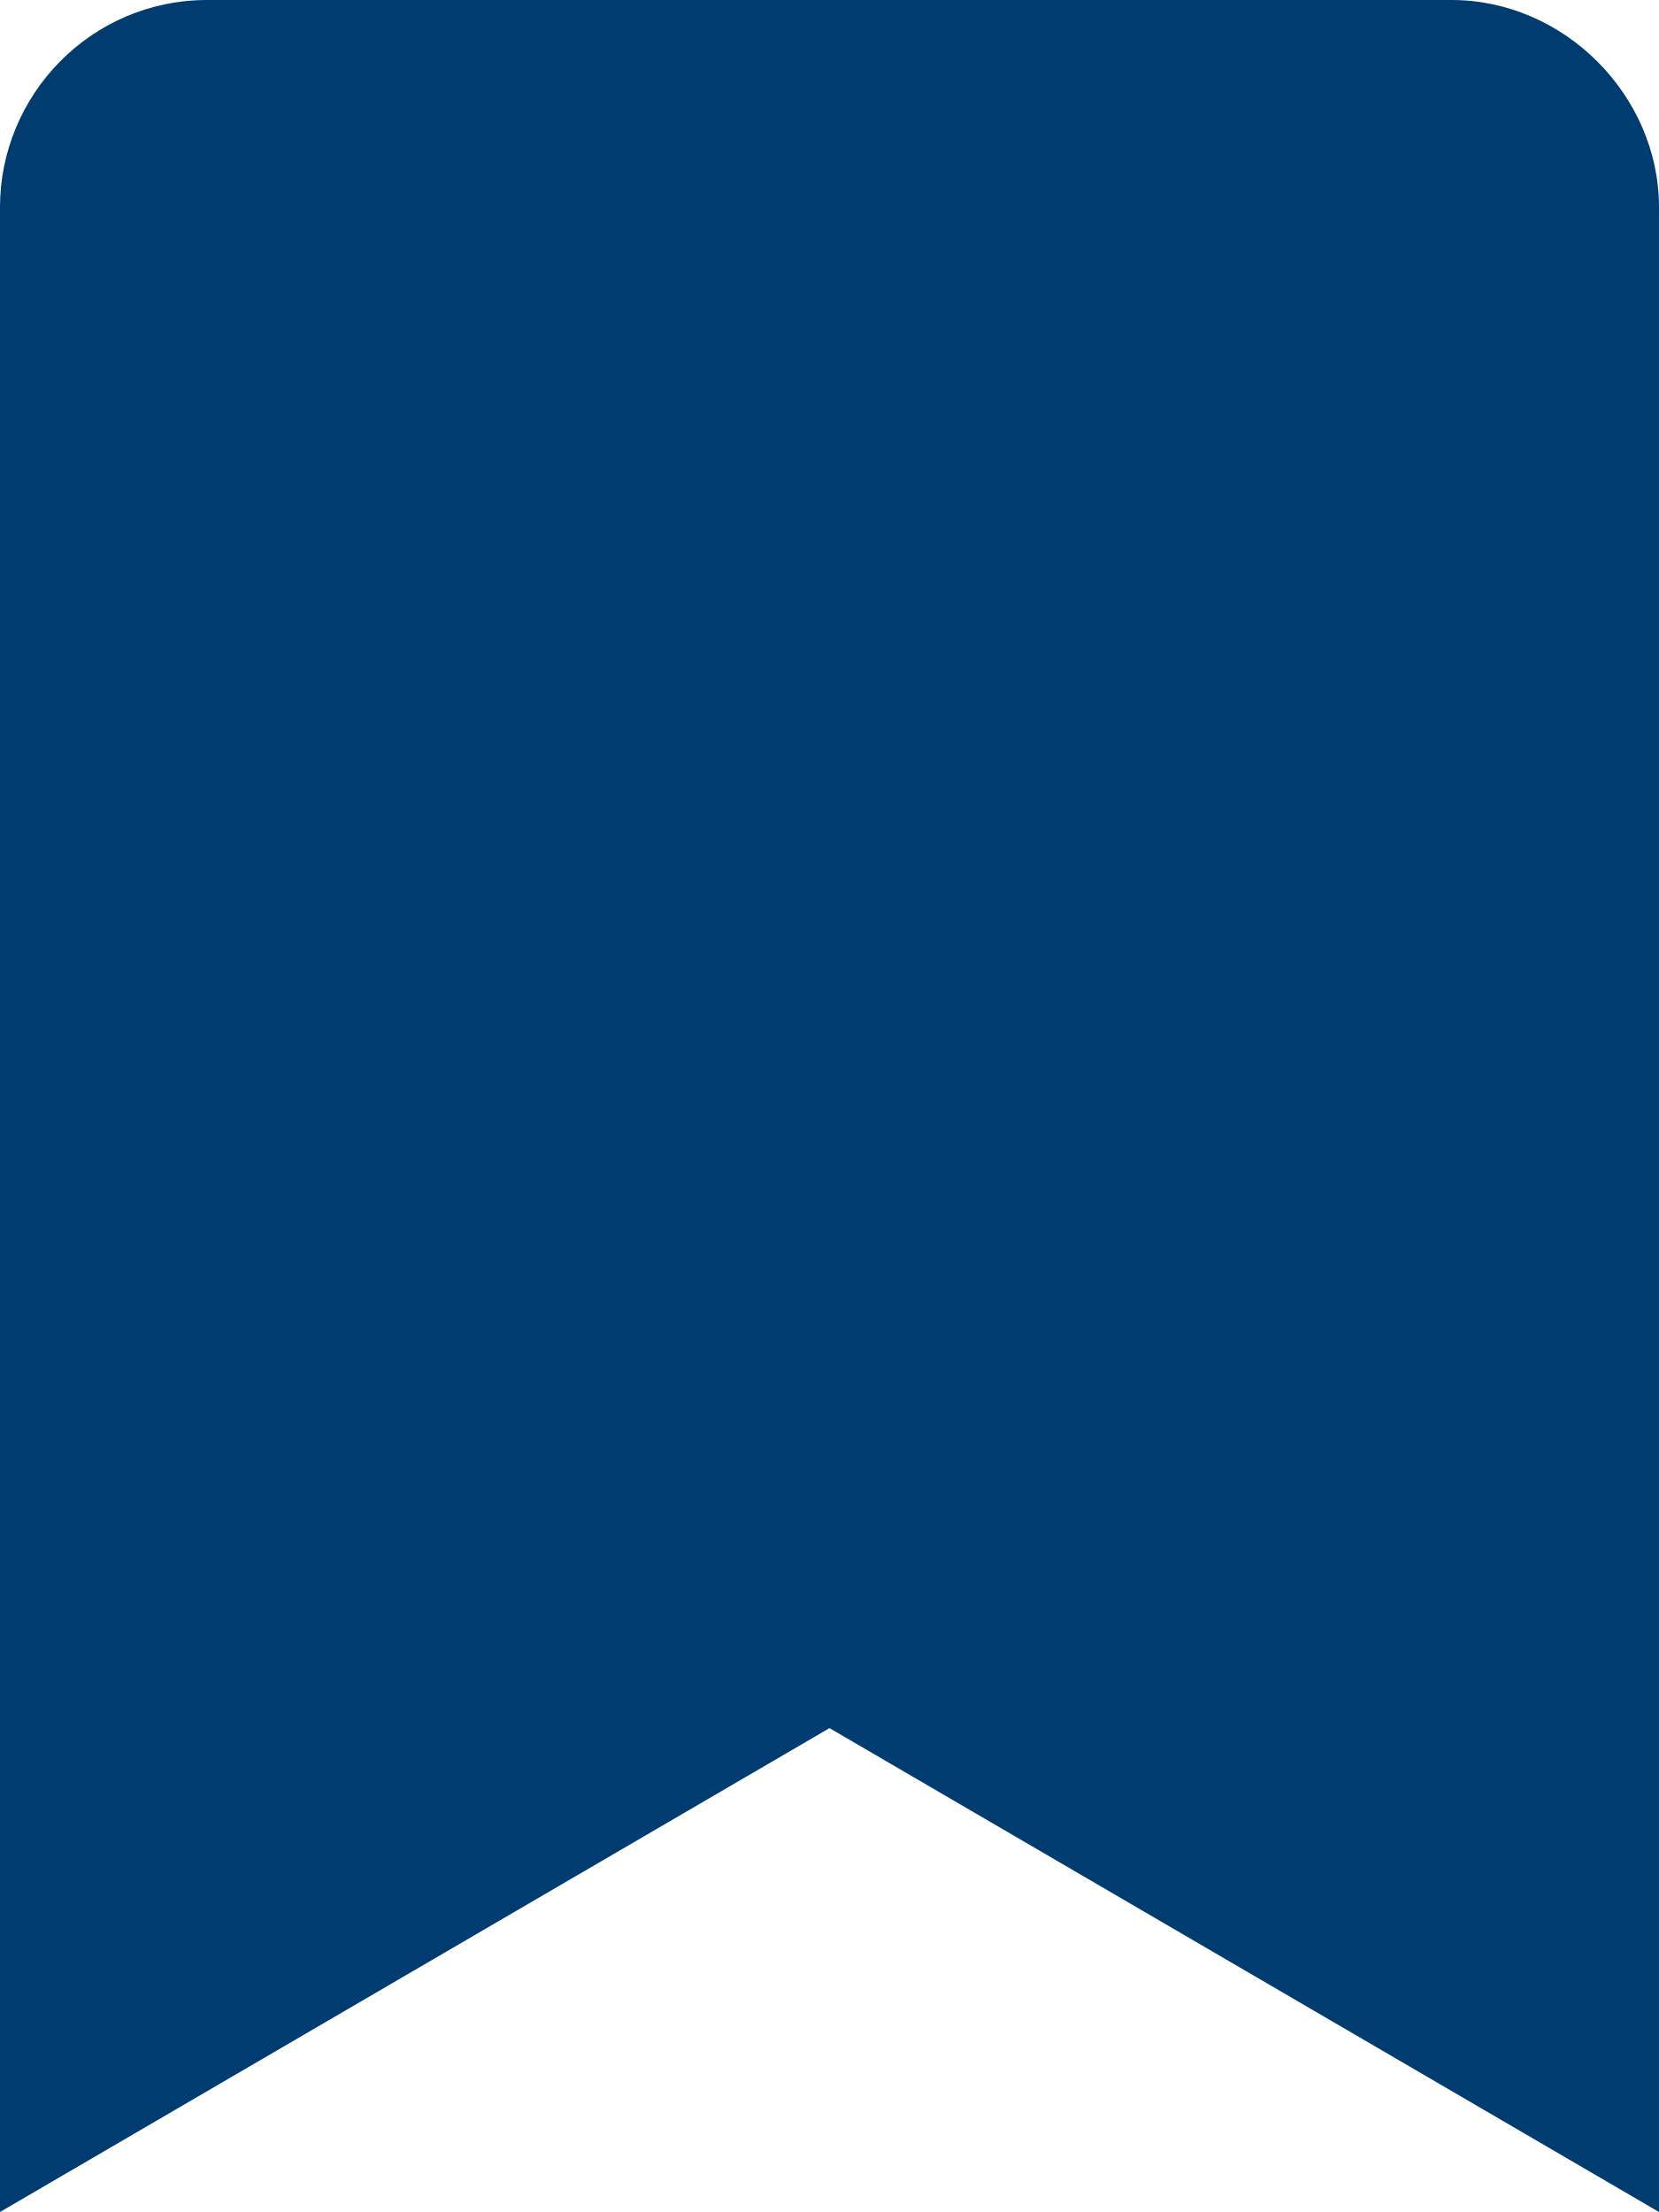
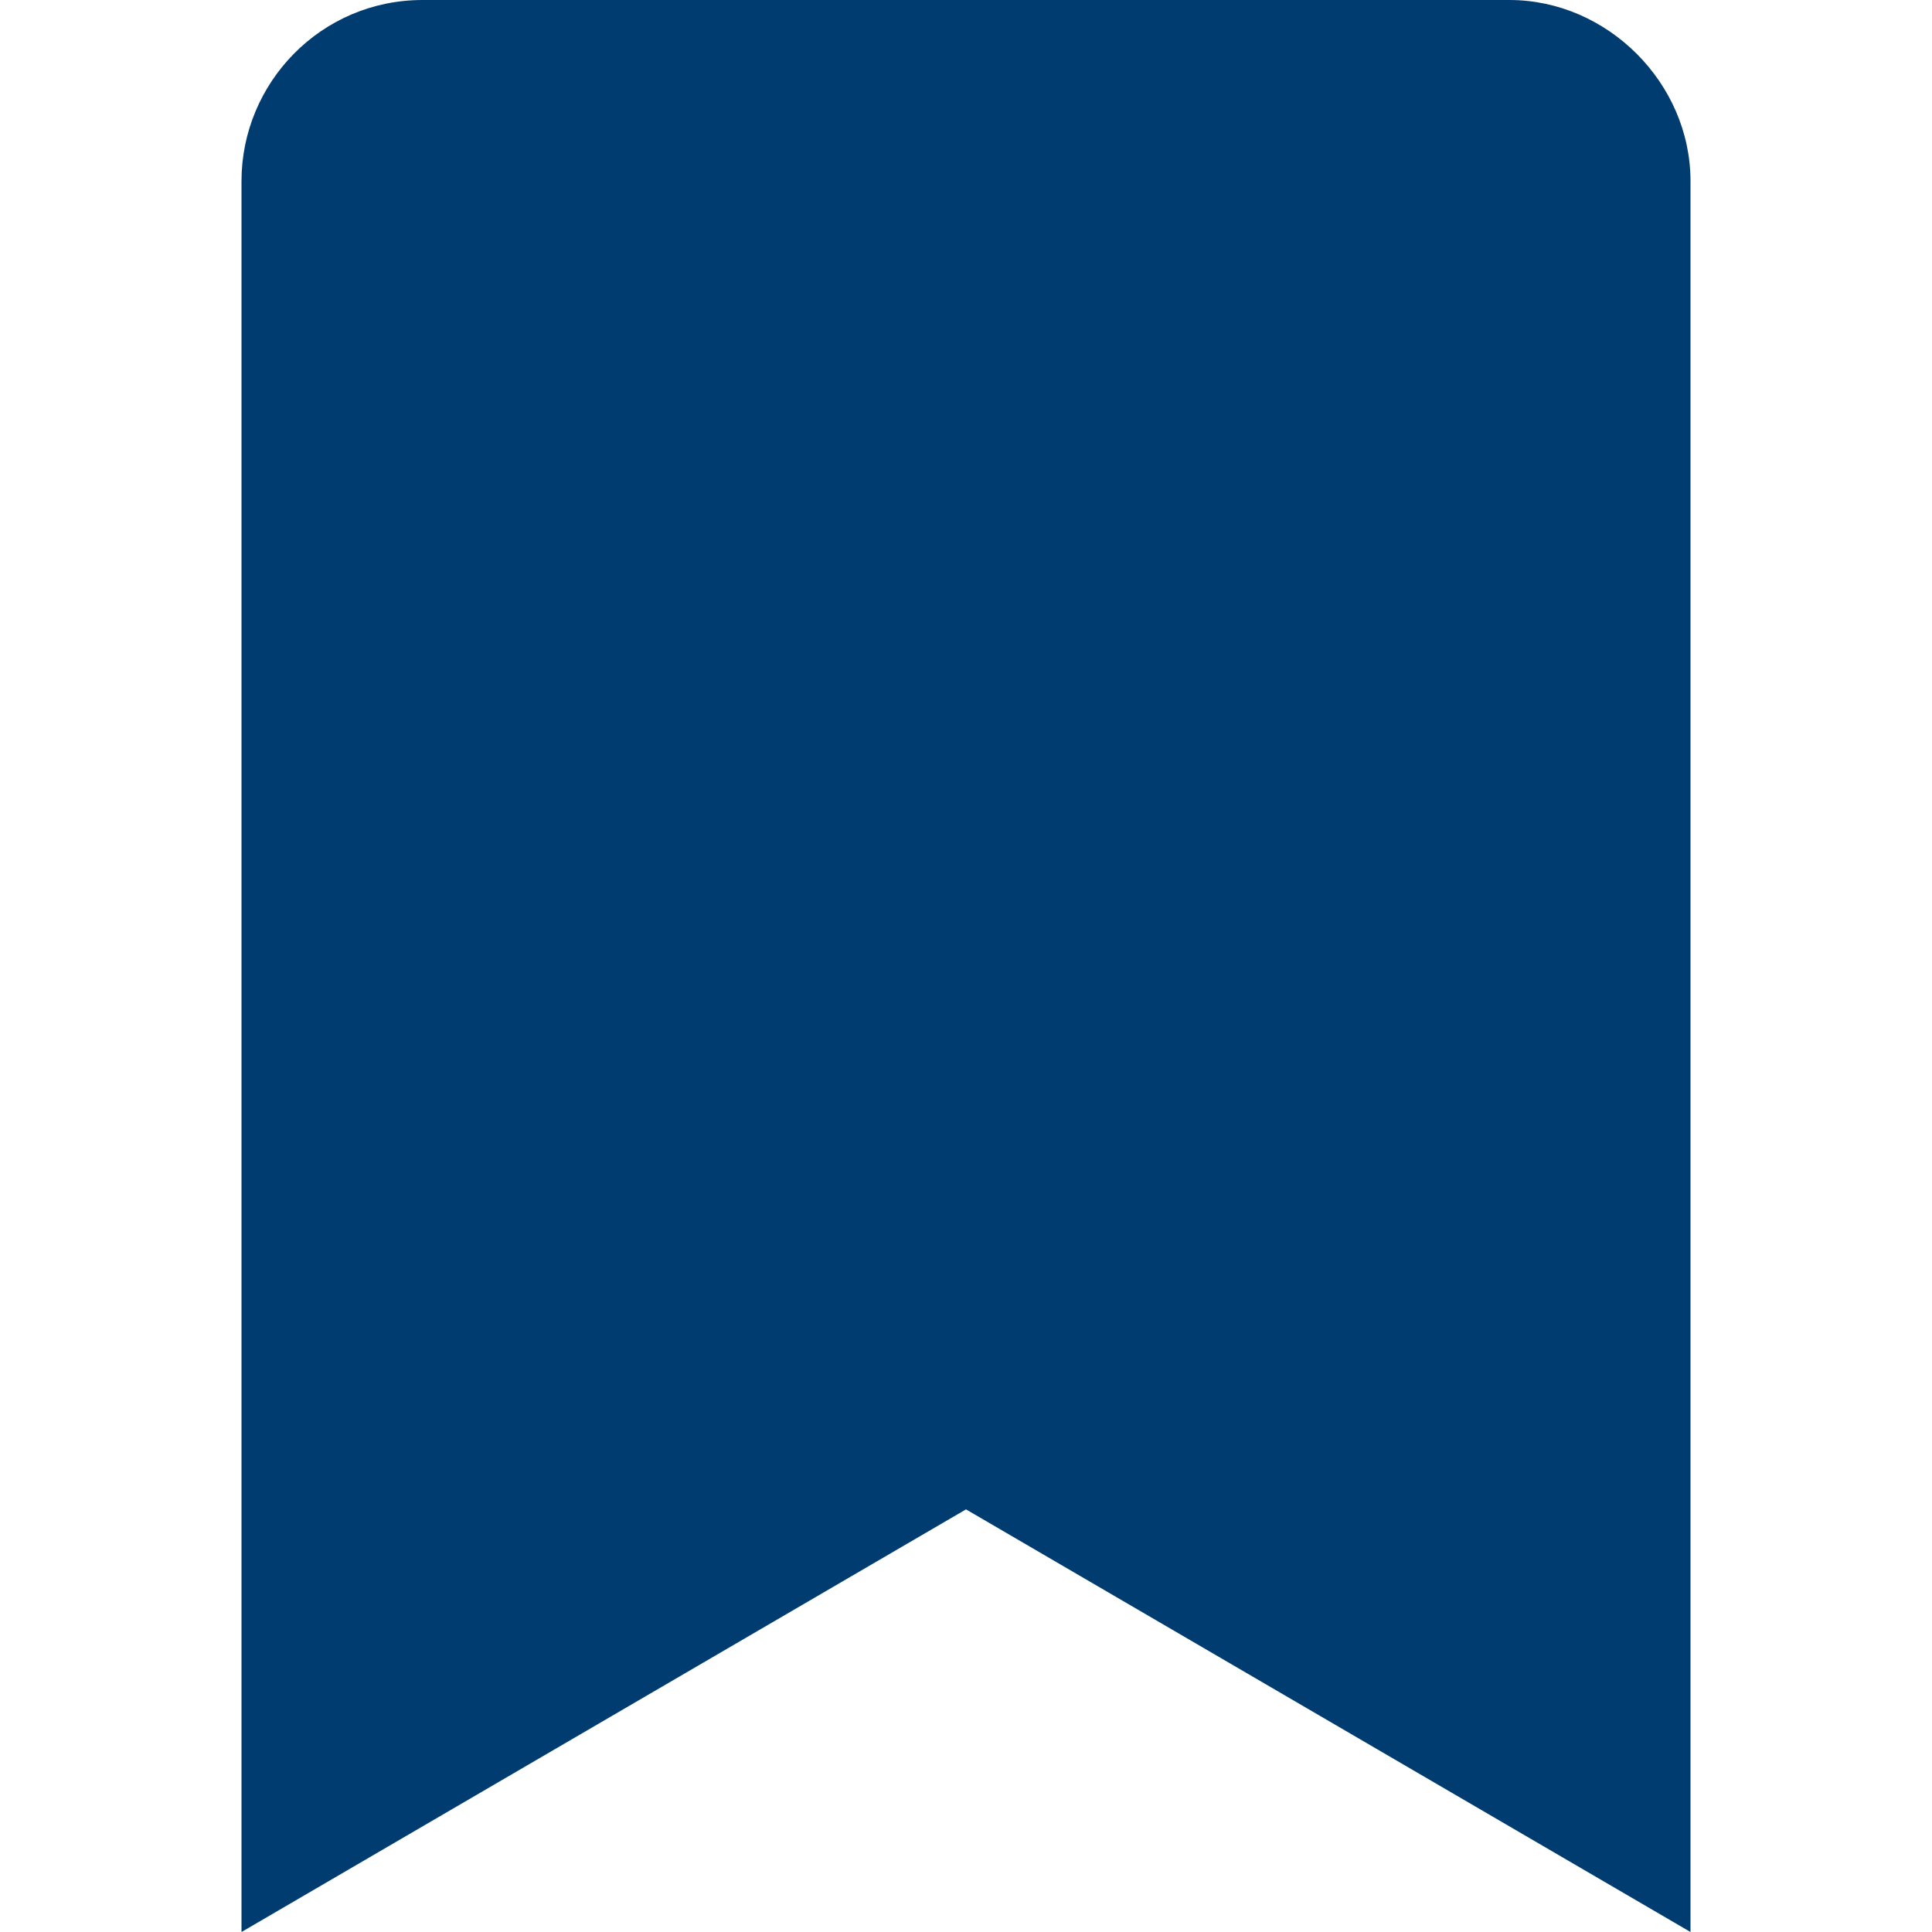
- <svg xmlns="http://www.w3.org/2000/svg" width="9" height="12" viewBox="0 0 9 12" fill="none">
+ <svg xmlns="http://www.w3.org/2000/svg" width="16" height="16" viewBox="0 0 9 12" fill="none">
  <path d="M9 1.125V12L4.5 9.375L0 12V1.125C0 0.516 0.492 0 1.125 0H7.875C8.484 0 9 0.516 9 1.125Z" fill="#003C70" />
</svg>
